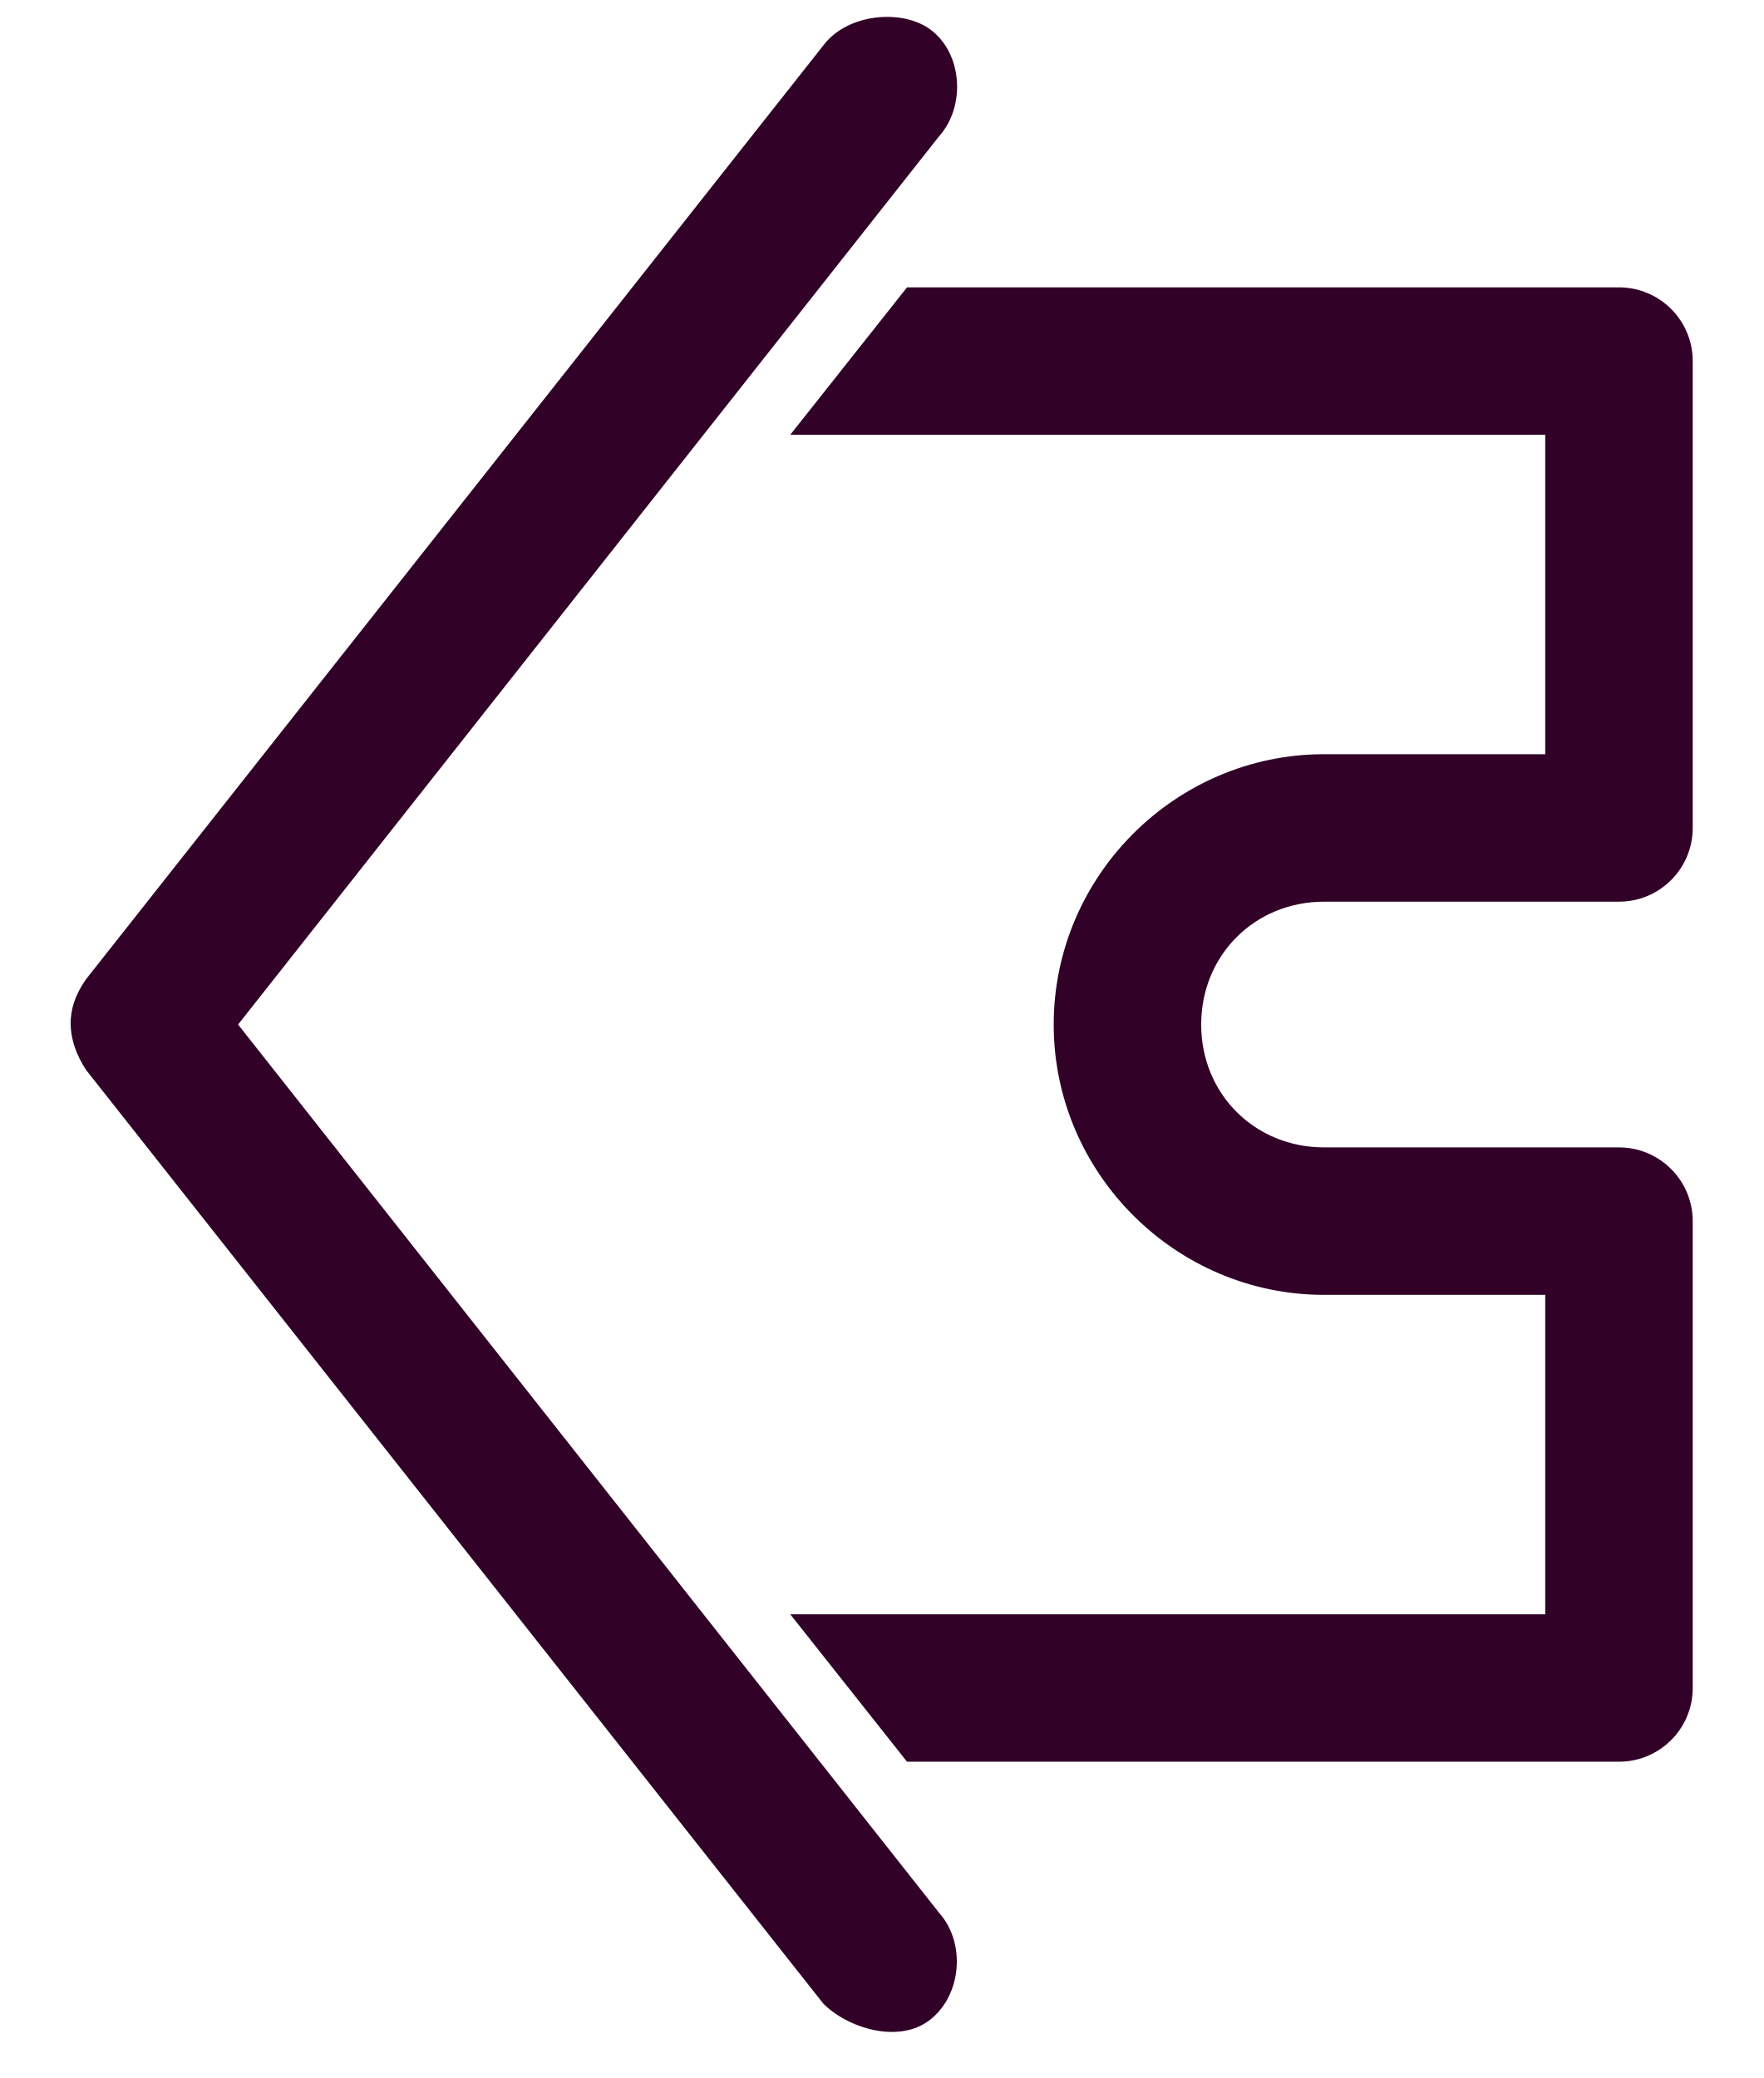
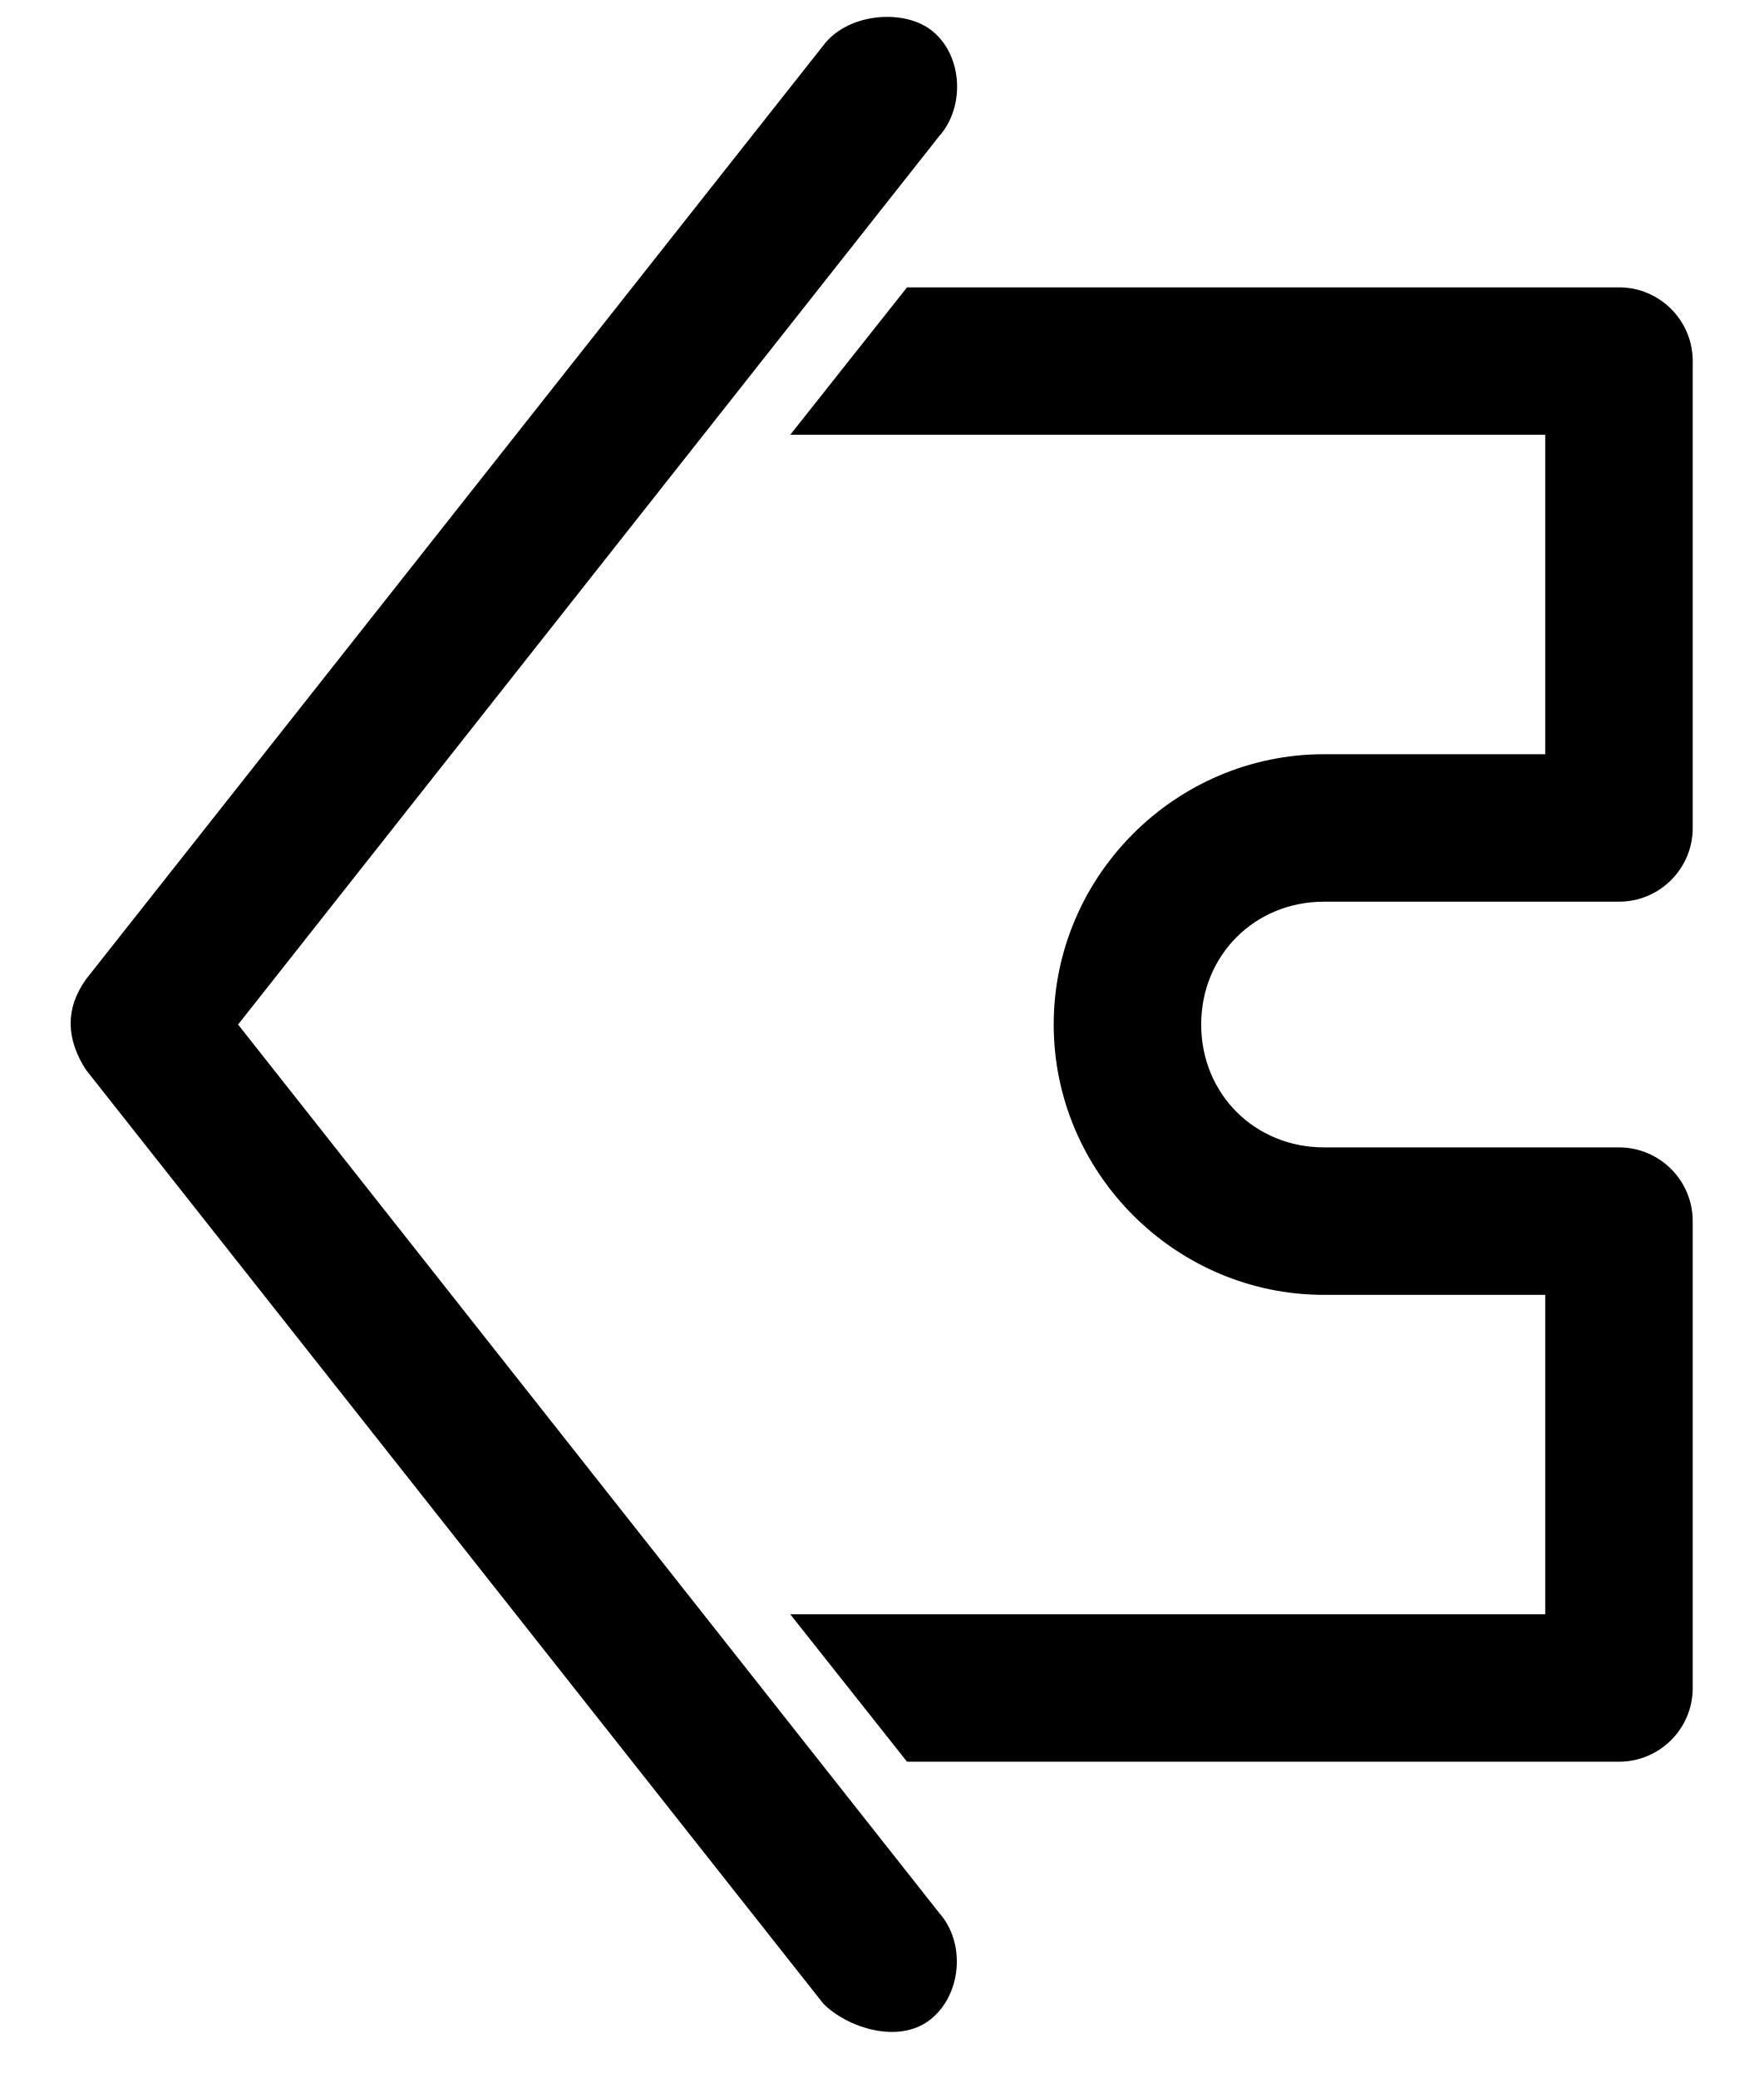
<svg xmlns="http://www.w3.org/2000/svg" width="28px" height="33px" viewBox="0 0 28 33" version="1.1">
  <g id="Page-1" stroke="none" stroke-width="1" fill="none" fill-rule="evenodd">
-     <g id="home_icon" transform="translate(14, 16.26829) rotate(270) translate(-14, -16.26829) translate(-2, 3)" fill="#320127" fill-rule="nonzero">
+     <g id="home_icon" transform="translate(14, 16.26829) rotate(270) translate(-14, -16.26829) translate(-2, 3)" fill="#000000" fill-rule="nonzero">
      <g id="Group" transform="translate(0, 0.248905)">
        <path d="M15.998,0.141 C15.758,0.146 15.515,0.231 15.278,0.385 L0.449,12.093 C0.068,12.471 -0.2,13.285 0.193,13.788 C0.586,14.29 1.411,14.358 1.888,13.934 L15.998,2.8 L30.108,13.934 C30.584,14.358 31.428,14.303 31.803,13.788 C32.132,13.335 32.051,12.47 31.547,12.093 L16.717,0.385 C16.474,0.214 16.238,0.137 15.998,0.141 Z M6.632,11.568 L4.291,13.422 L4.291,24.727 C4.291,25.373 4.815,25.898 5.461,25.898 L12.876,25.898 C13.522,25.898 14.047,25.373 14.047,24.727 L14.047,20.044 C14.047,18.943 14.897,18.093 15.998,18.093 C17.099,18.093 17.949,18.943 17.949,20.044 L17.949,24.727 C17.949,25.373 18.473,25.898 19.12,25.898 L26.534,25.898 C27.181,25.898 27.705,25.373 27.705,24.727 L27.705,13.422 L25.364,11.568 L25.364,23.556 L20.291,23.556 L20.291,20.044 C20.291,17.686 18.356,15.751 15.998,15.751 C13.64,15.751 11.705,17.686 11.705,20.044 L11.705,23.556 L6.632,23.556 L6.632,11.568 L6.632,11.568 Z" id="Shape" />
      </g>
    </g>
  </g>
</svg>
